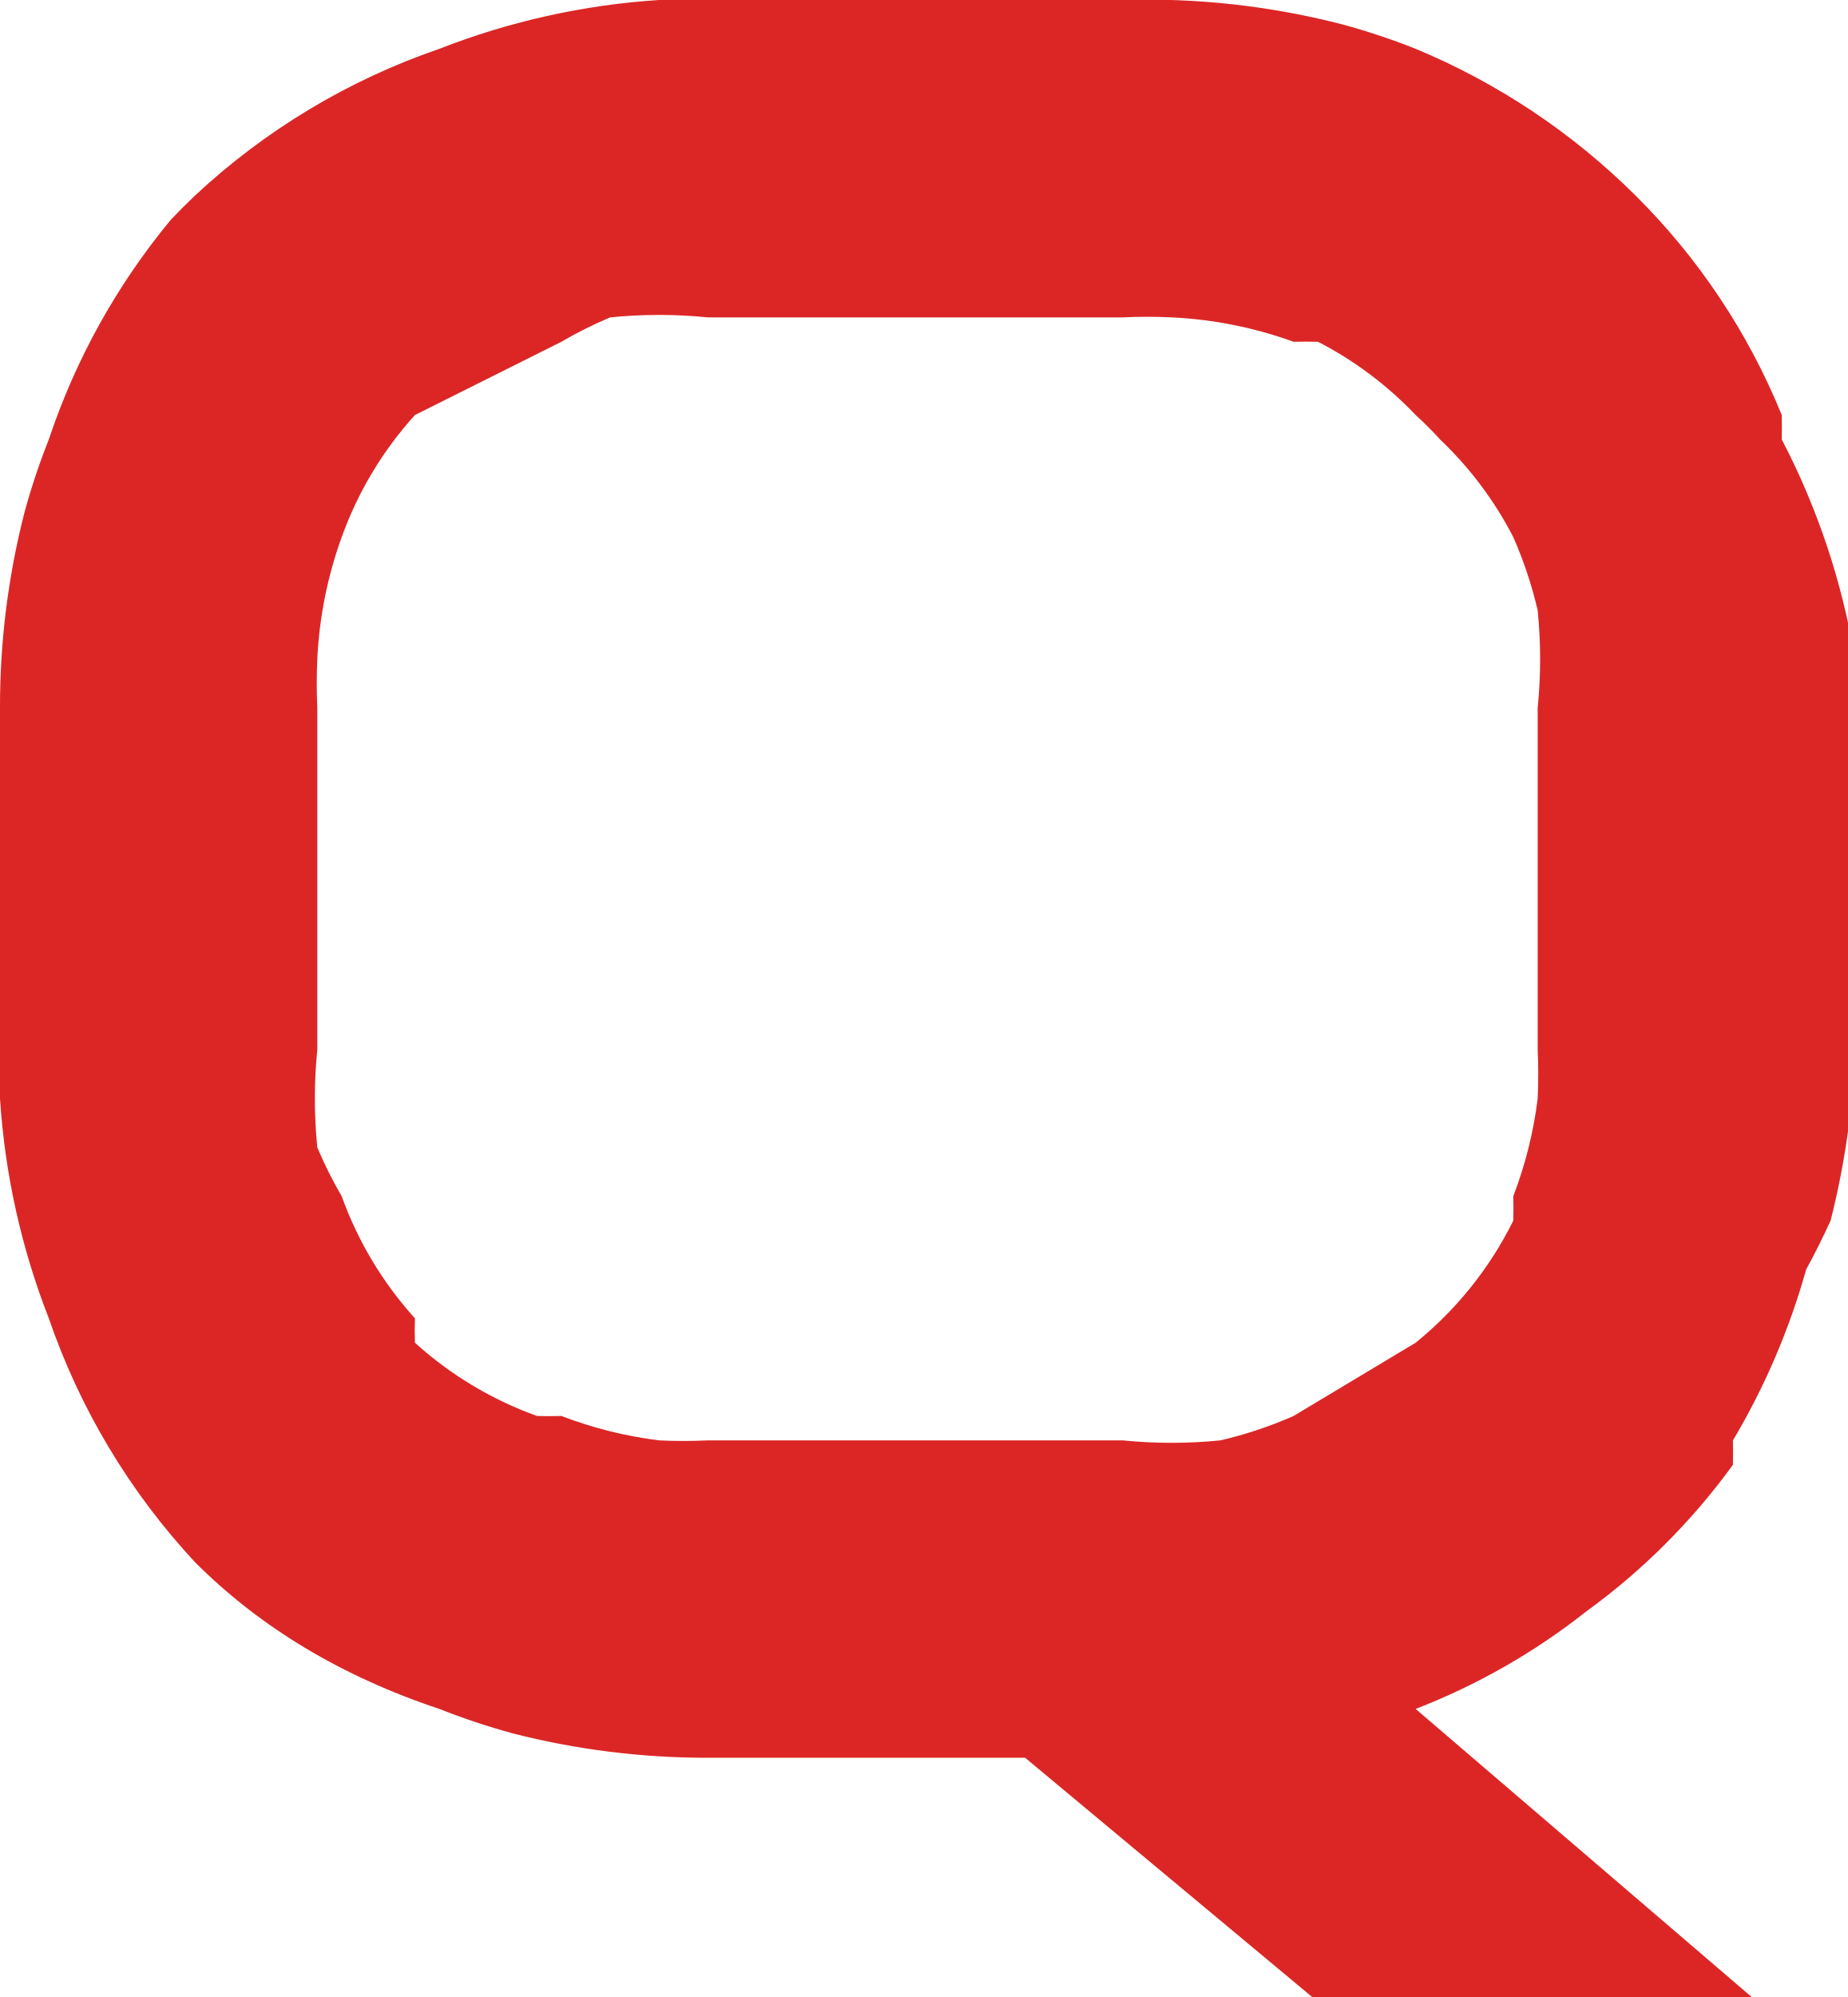
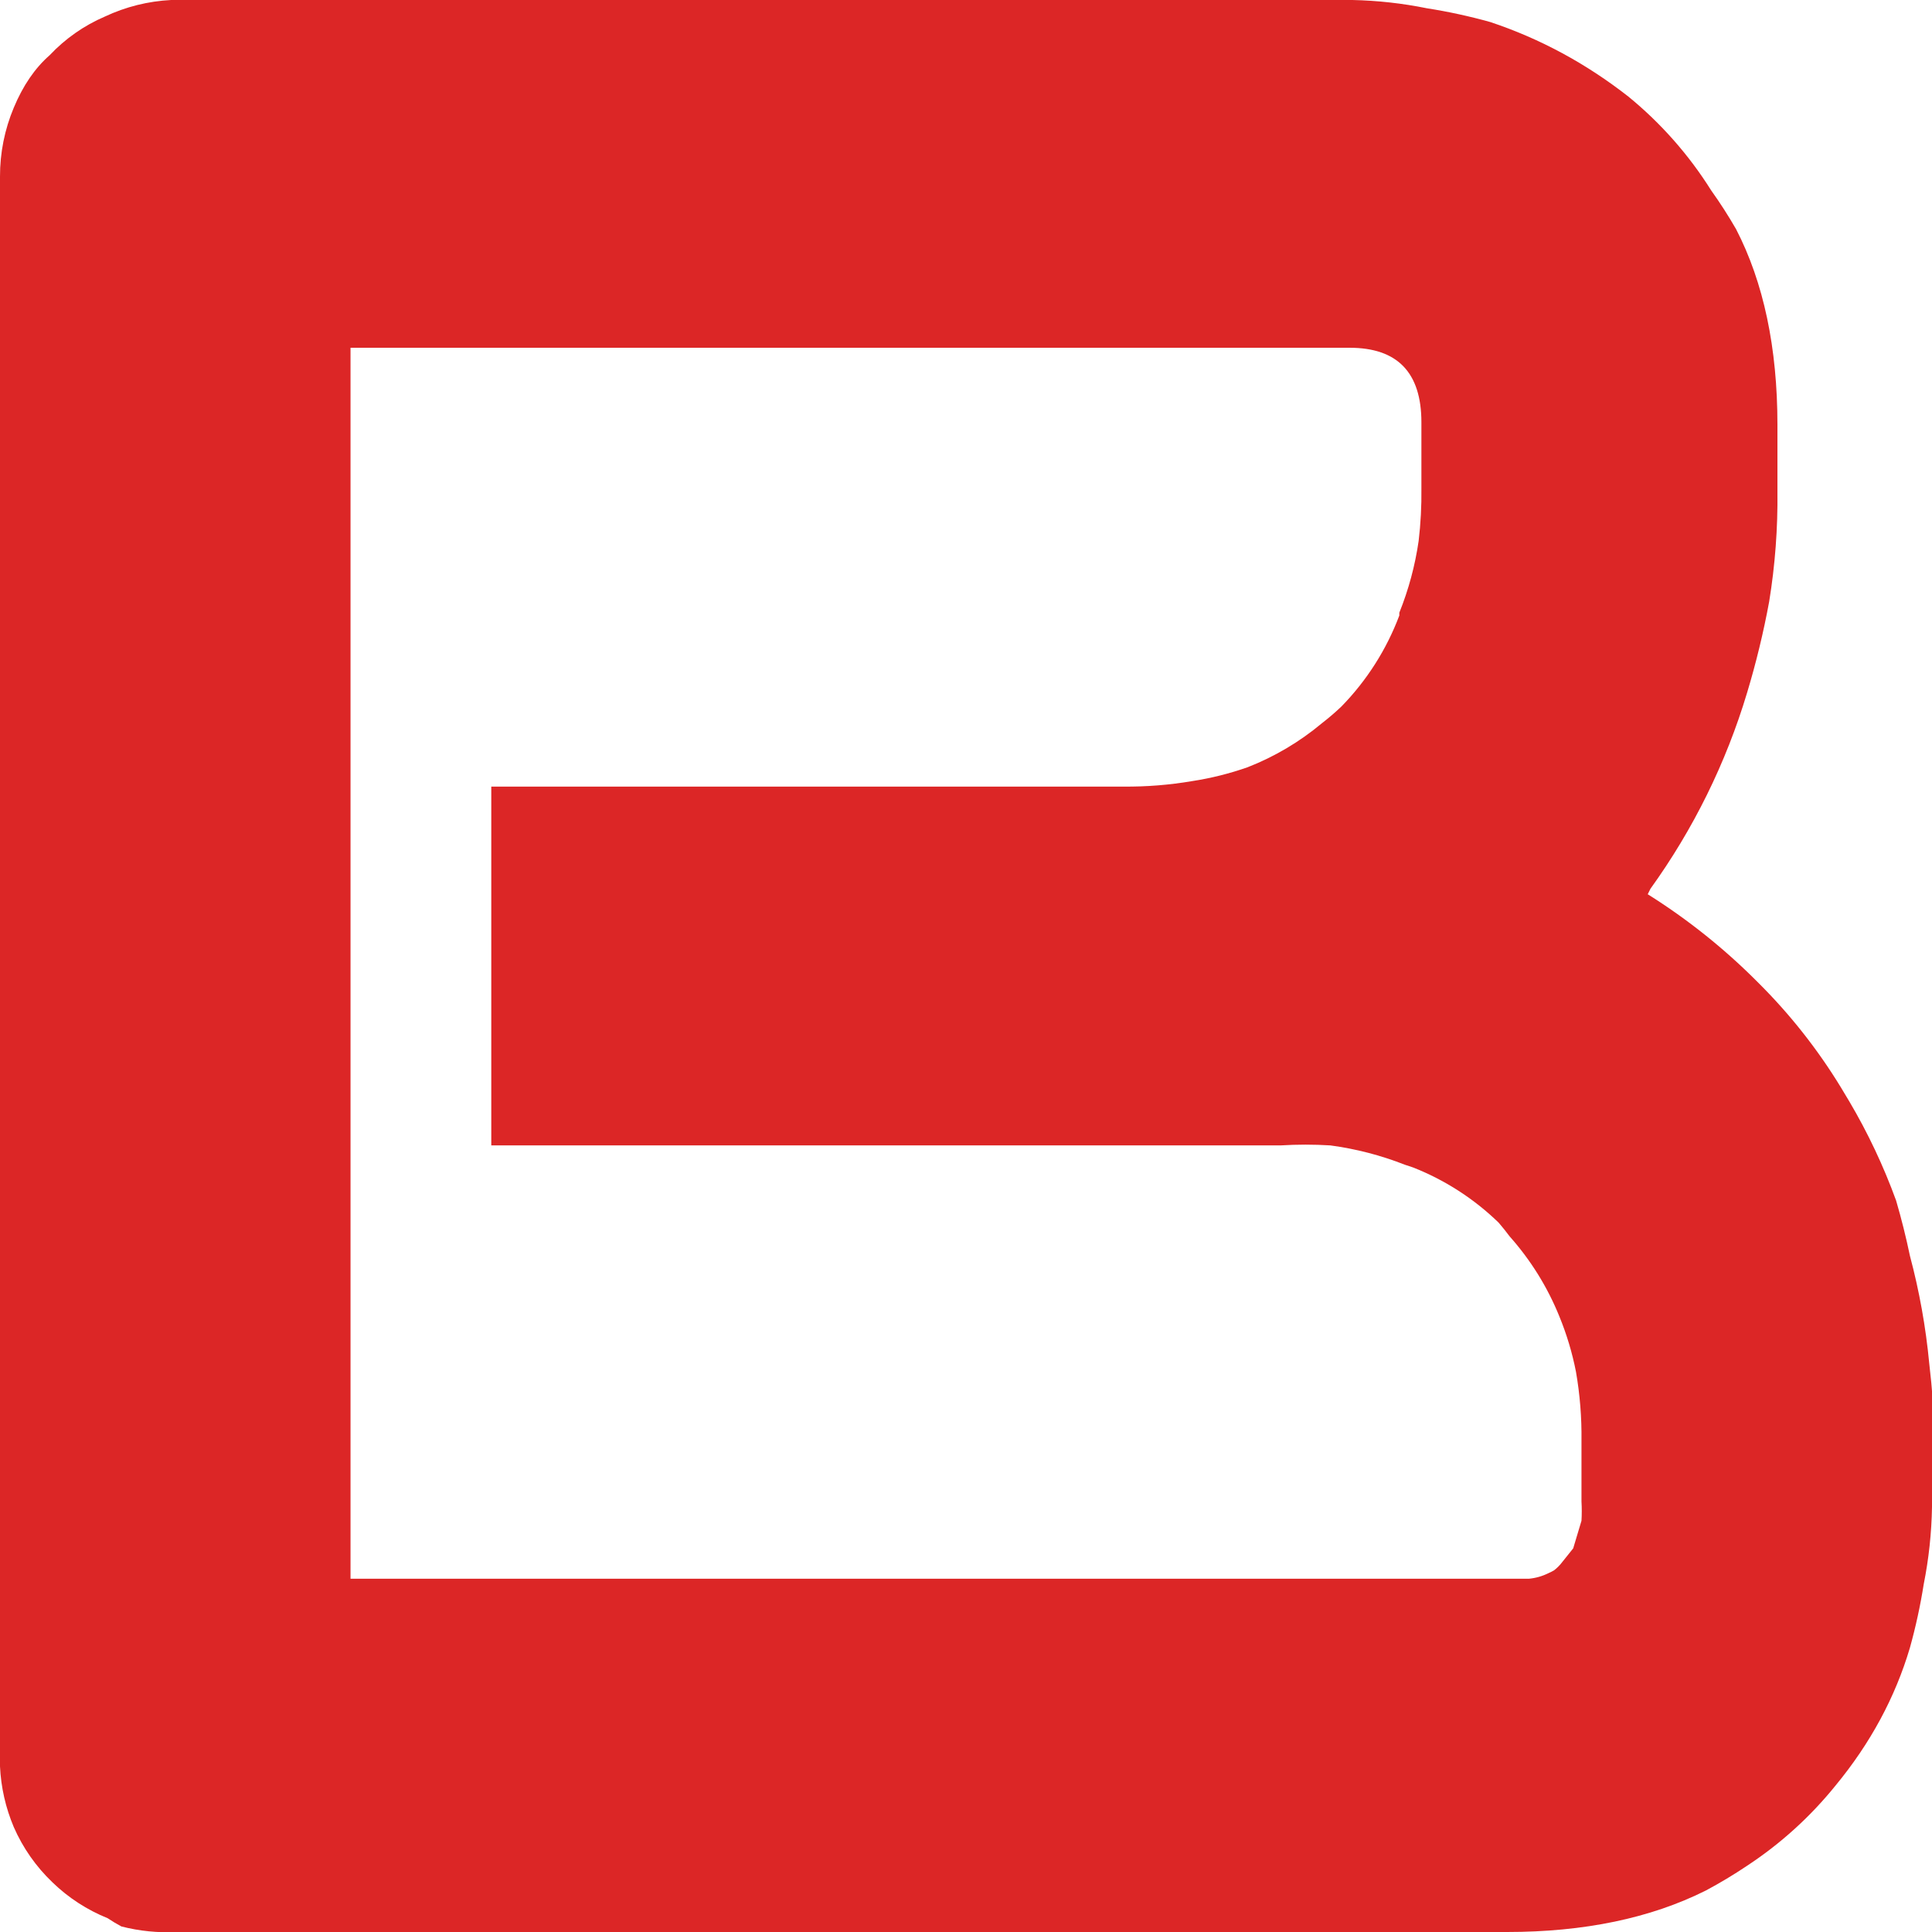
- <svg xmlns="http://www.w3.org/2000/svg" viewBox="0 0 75.7 81.8">
-   <path fill="#dc2626" d="M76 29v14a33 33 0 0 1-1 7 30 30 0 0 1-1 2 29 29 0 0 1-3 7 27 27 0 0 1 0 1 27 27 0 0 1-6 6 27 27 0 0 1-7 4l14 12H54L42 72H29a32 32 0 0 1-8-1 29 29 0 0 1-3-1q-6-2-10-6a28 28 0 0 1-6-10 30 30 0 0 1-2-9 35 35 0 0 1 0-2V29a32 32 0 0 1 1-8 28 28 0 0 1 1-3 28 28 0 0 1 5-9 27 27 0 0 1 1-1 28 28 0 0 1 10-6 32 32 0 0 1 0 0 30 30 0 0 1 9-2 35 35 0 0 1 2 0h17a32 32 0 0 1 9 1 28 28 0 0 1 3 1 28 28 0 0 1 9 6 27 27 0 0 1 6 9 31 31 0 0 1 0 1 30 30 0 0 1 3 9 35 35 0 0 1 0 2ZM63 43V29a20 20 0 0 0 0-4 17 17 0 0 0-1-3 15 15 0 0 0-3-4 14 14 0 0 0-1-1 15 15 0 0 0-4-3 17 17 0 0 0-1 0 17 17 0 0 0-5-1 21 21 0 0 0-2 0H29a20 20 0 0 0-4 0 17 17 0 0 0-2 1l-6 3a15 15 0 0 0-3 5 17 17 0 0 0 0 0 17 17 0 0 0-1 5 22 22 0 0 0 0 2v14a20 20 0 0 0 0 4 17 17 0 0 0 1 2 15 15 0 0 0 3 5 14 14 0 0 0 0 1 15 15 0 0 0 5 3 17 17 0 0 0 1 0 17 17 0 0 0 4 1 21 21 0 0 0 2 0h17a20 20 0 0 0 4 0 17 17 0 0 0 3-1l5-3a15 15 0 0 0 4-5 17 17 0 0 0 0-1 17 17 0 0 0 1-4 22 22 0 0 0 0-2Z" />
+ <svg xmlns="http://www.w3.org/2000/svg" viewBox="0 0 70 70">
+   <path fill="#dc2626" d="M70 52.2v2.4a15.6 15.6 0 0 1-.3 2.8 20.5 20.5 0 0 1-.5 2.3q-.8 2.7-2.7 5a14 14 0 0 1-3.2 2.9 17.2 17.2 0 0 1-1.5.9q-3 1.5-7.2 1.5H6.4a6.7 6.7 0 0 1-2-.2 6.1 6.1 0 0 1-.5-.3 6.2 6.2 0 0 1-2-1.3 6.2 6.2 0 0 1-1.4-2A6.4 6.4 0 0 1 0 64a7.5 7.5 0 0 1 0-.4V6.4a6.4 6.4 0 0 1 .5-2.5Q1 2.7 1.8 2a6 6 0 0 1 2-1.4A6.4 6.4 0 0 1 6.2 0a7.5 7.5 0 0 1 .3 0h42.5a15.2 15.2 0 0 1 2.7.3 20 20 0 0 1 2.3.5q2.7.9 5 2.7a14 14 0 0 1 3 3.4 17 17 0 0 1 .9 1.4q1.5 2.9 1.5 7.1v2.4a23.2 23.2 0 0 1-.3 4 30.7 30.7 0 0 1-.8 3.3 23.9 23.9 0 0 1-3.5 7.1 26.8 26.8 0 0 1-.1.2 22.4 22.4 0 0 1 4 3.2 20.1 20.1 0 0 1 3 3.8 22.6 22.6 0 0 1 .3.5 21.5 21.5 0 0 1 1.7 3.6 26 26 0 0 1 .5 2 23.8 23.8 0 0 1 .7 3.9 30 30 0 0 1 .2 2.8Zm-12.7 2.3v-2.3a13.6 13.6 0 0 0-.2-2.5 10.7 10.7 0 0 0-.6-2 10 10 0 0 0-1.8-2.9 9.4 9.4 0 0 0-.4-.5 9.4 9.4 0 0 0-3.1-2 11 11 0 0 0-.3-.1 11.6 11.6 0 0 0-2.7-.7 14.7 14.7 0 0 0-1.8 0H17.8V28.5h22.9a14.1 14.1 0 0 0 2.5-.2 11.2 11.2 0 0 0 2-.5 9.7 9.7 0 0 0 2.7-1.6 9 9 0 0 0 .7-.6 9.5 9.5 0 0 0 2.1-3.3 11 11 0 0 0 0-.1 11.3 11.3 0 0 0 .7-2.6 14.6 14.6 0 0 0 .1-1.9v-2.4q0-2.7-2.6-2.7H12.7v44.6h41.9a6 6 0 0 0 .3 0h.5a2 2 0 0 0 .7-.2 2 2 0 0 0 .2-.1 1.5 1.5 0 0 0 .3-.3l.4-.5.3-1a6 6 0 0 0 0-.7Z" />
</svg>
